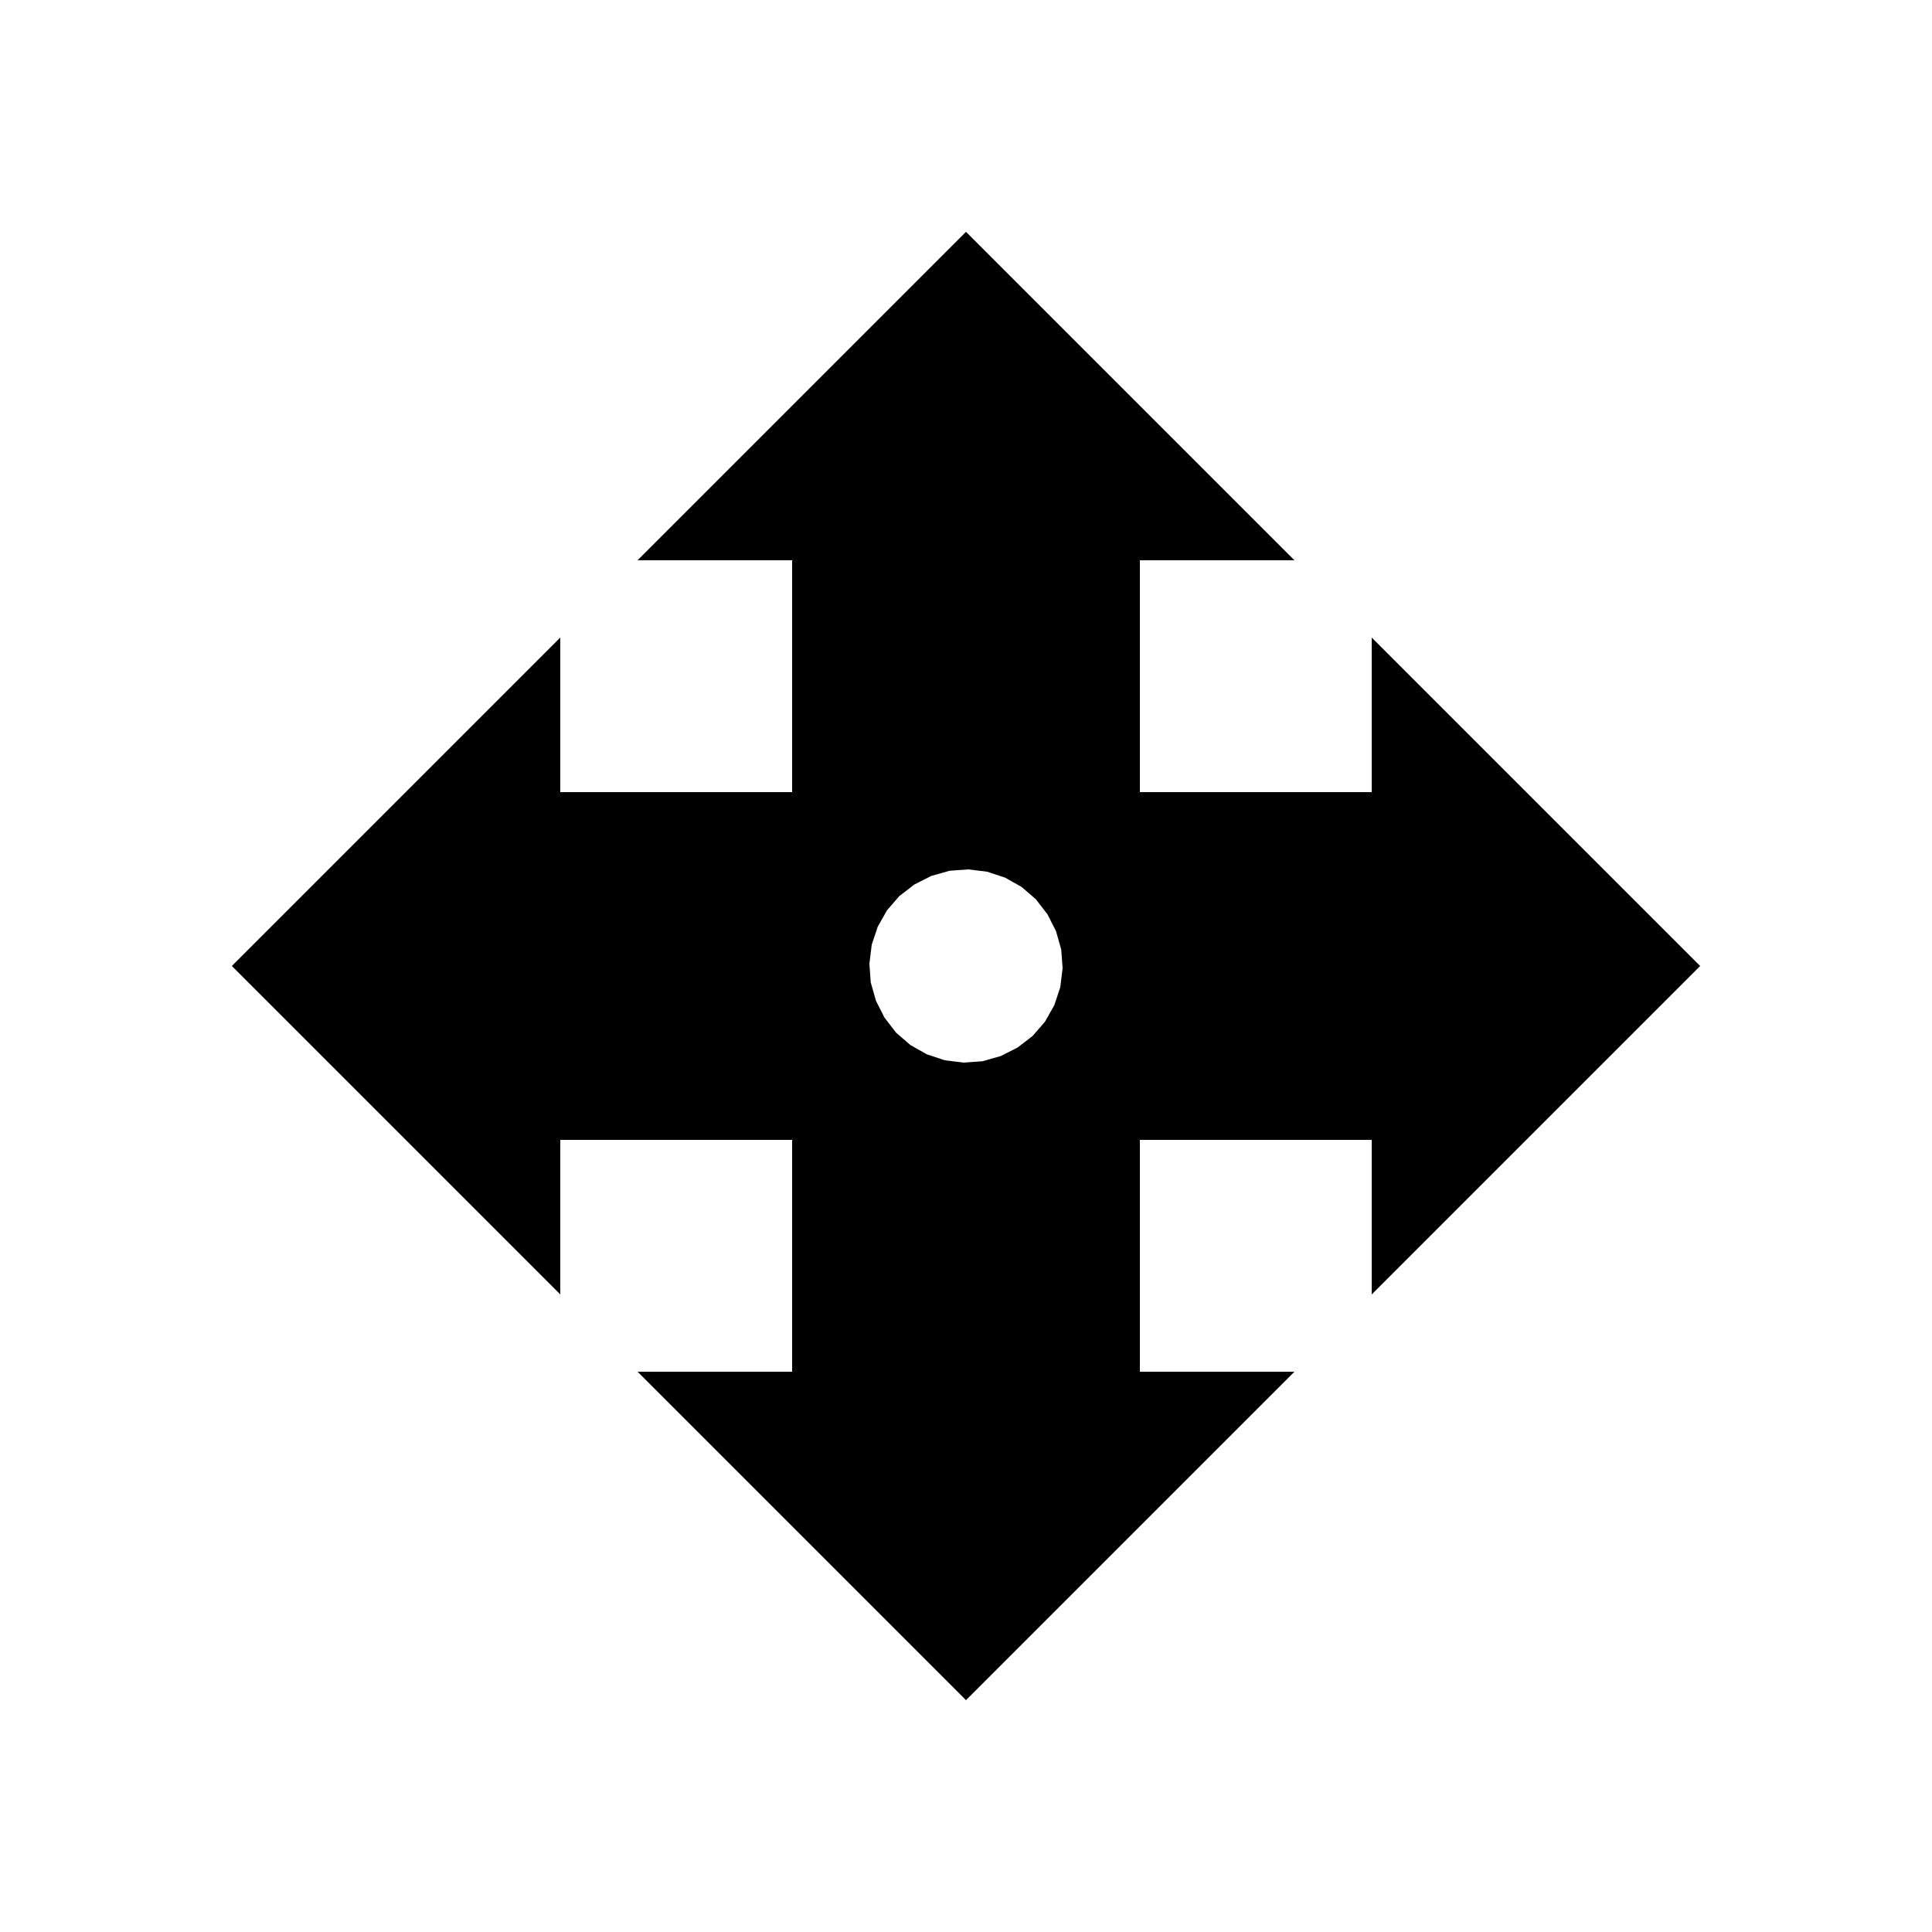
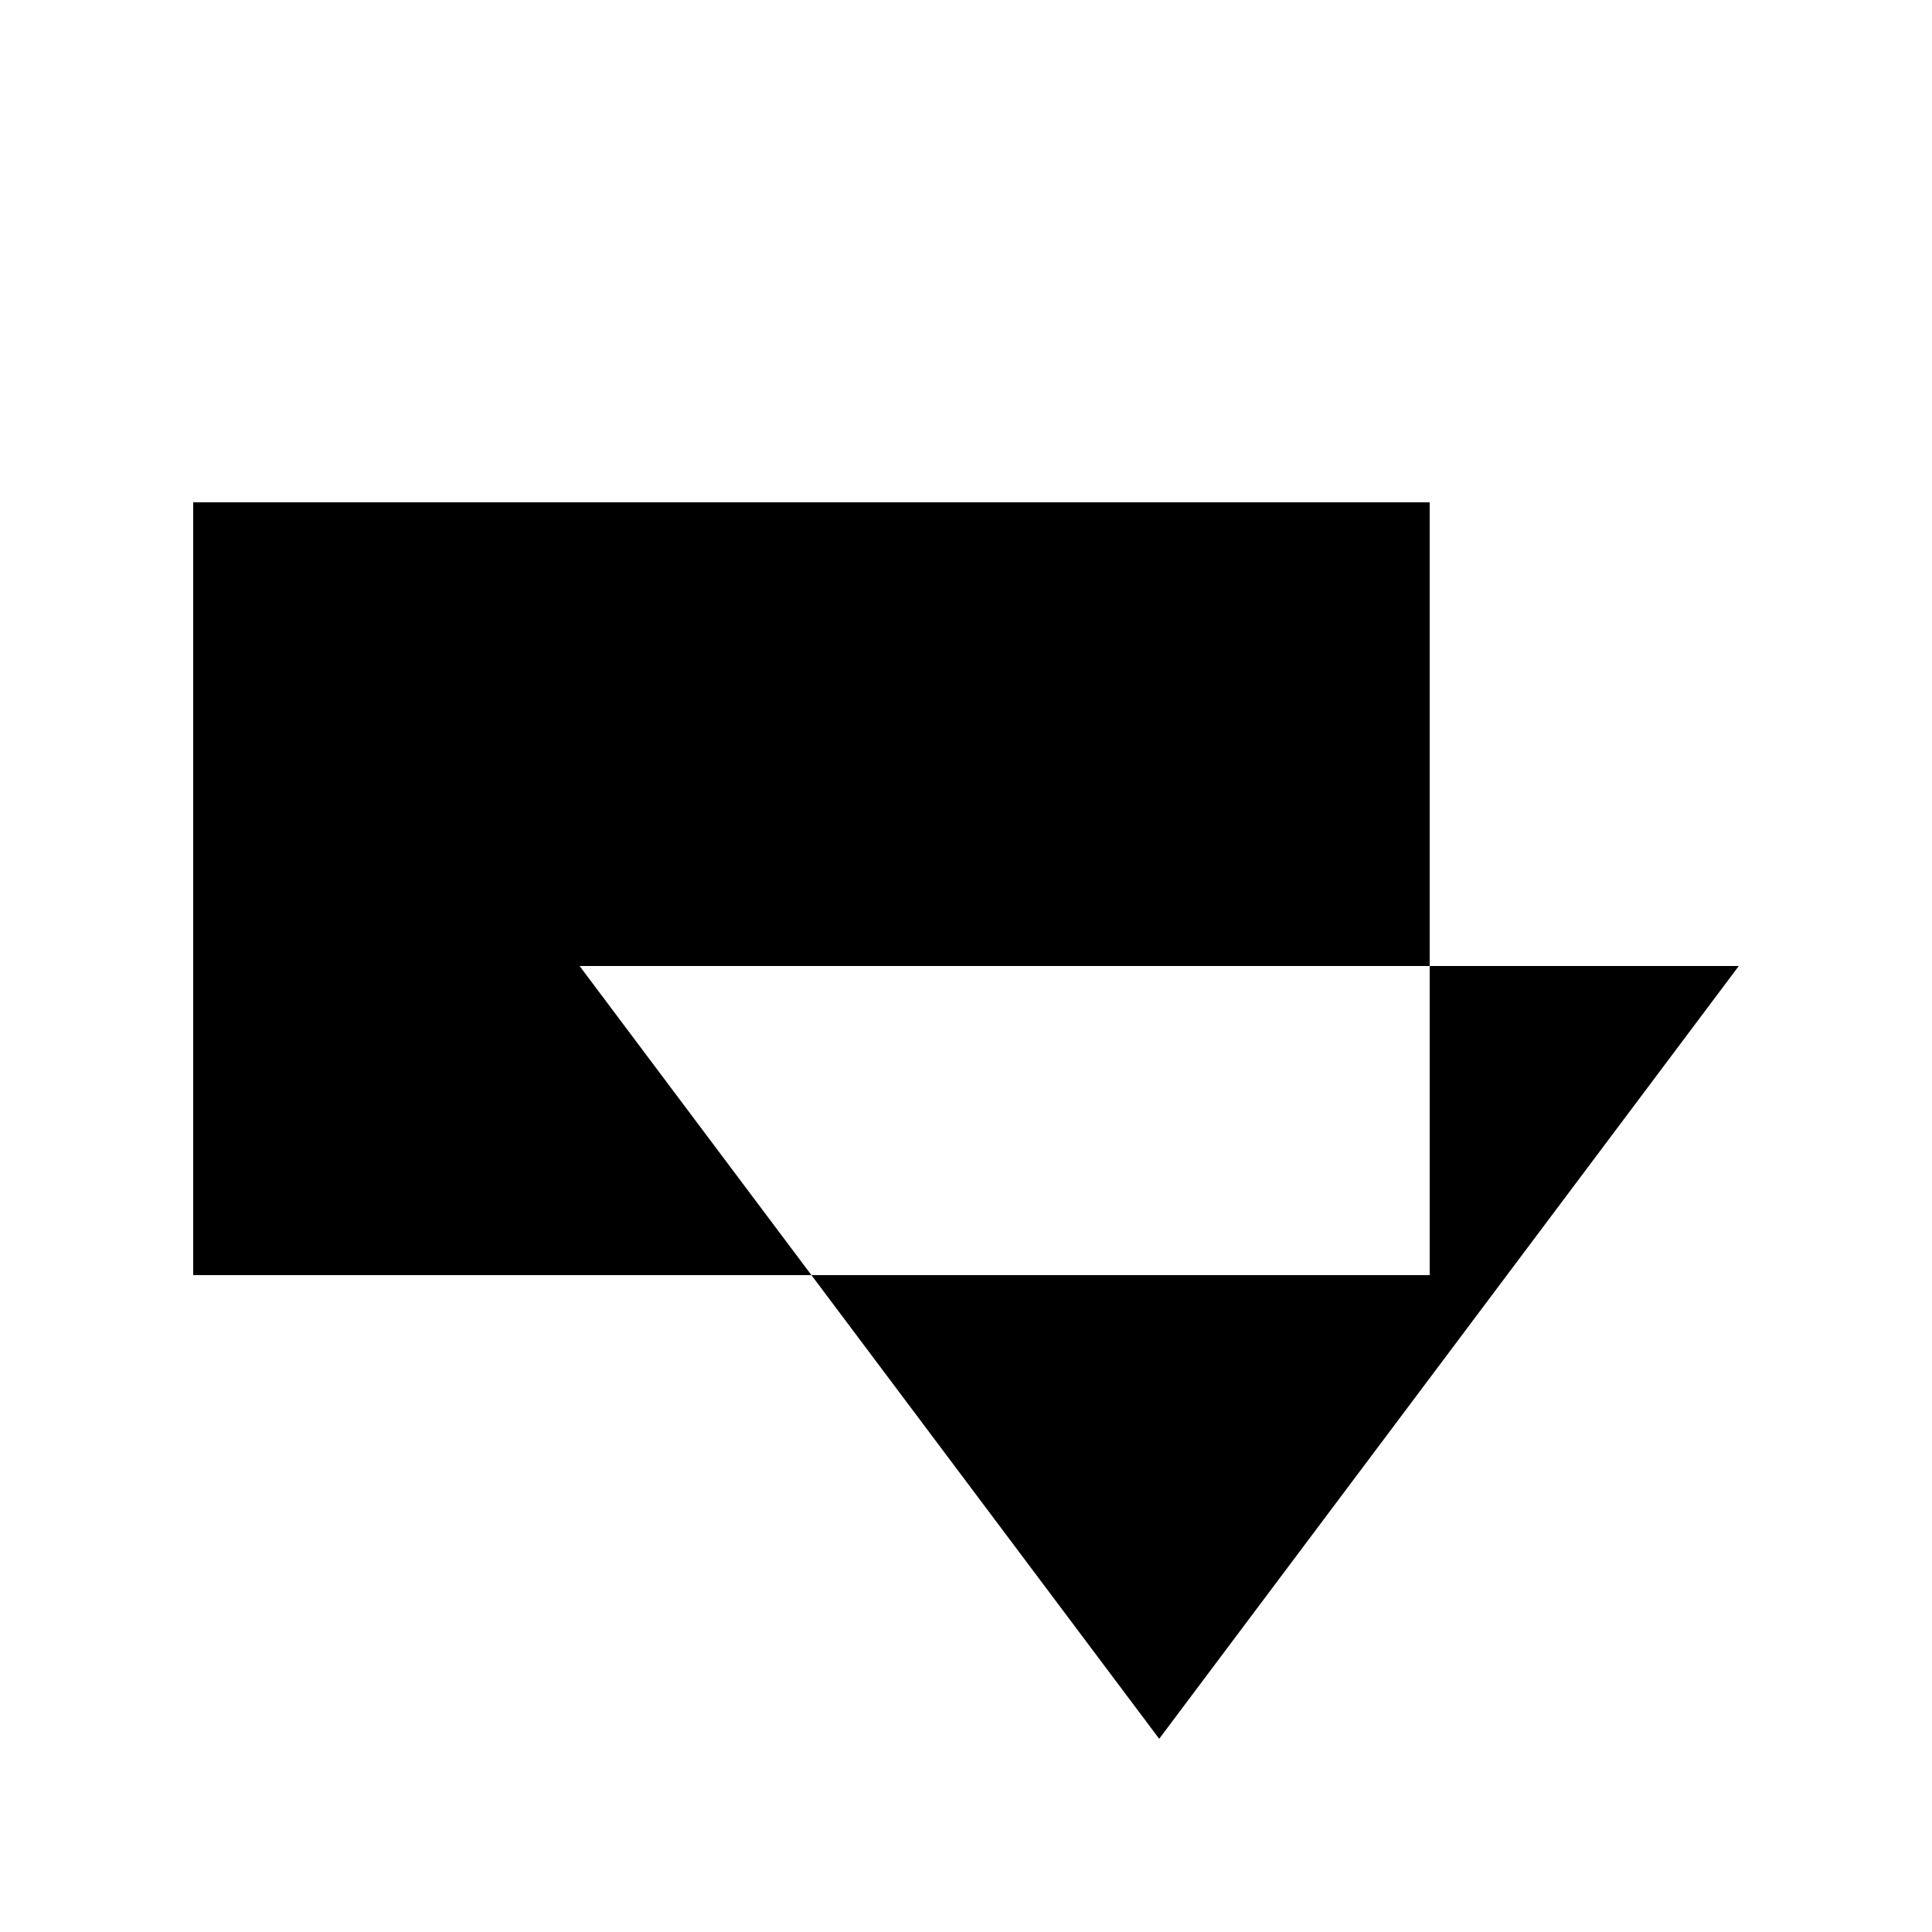
<svg xmlns="http://www.w3.org/2000/svg" width="100" height="100" viewBox="0 0 100 100" fill="none">
-   <path fill-rule="evenodd" clip-rule="evenodd" d="M67 29L50 12L33 29L41 29L41 41L29 41L29 33L12 50L29 67L29 59L41 59L41 71L33 71L50 88L67 71L59 71L59 59L71 59L71 67L88 50L71 33L71 41L59 41L59 29ZM55 50.12L54.88 51.10L54.57 52.03L54.09 52.88L53.45 53.62L52.67 54.22L51.80 54.66L50.85 54.93L49.88 55L48.90 54.88L47.97 54.57L47.12 54.09L46.38 53.45L45.78 52.67L45.34 51.80L45.07 50.85L45 49.88L45.12 48.90L45.43 47.97L45.91 47.12L46.55 46.38L47.33 45.78L48.20 45.34L49.15 45.07L50.12 45L51.10 45.12L52.03 45.43L52.88 45.91L53.62 46.55L54.22 47.33L54.66 48.20L54.93 49.15Z" fill="black" />
+   <path fill-rule="evenodd" clip-rule="evenodd" d="M10 26L74 26L74 66L10 66ZM30 50L90 50L60 90Z" fill="black" />
</svg>
